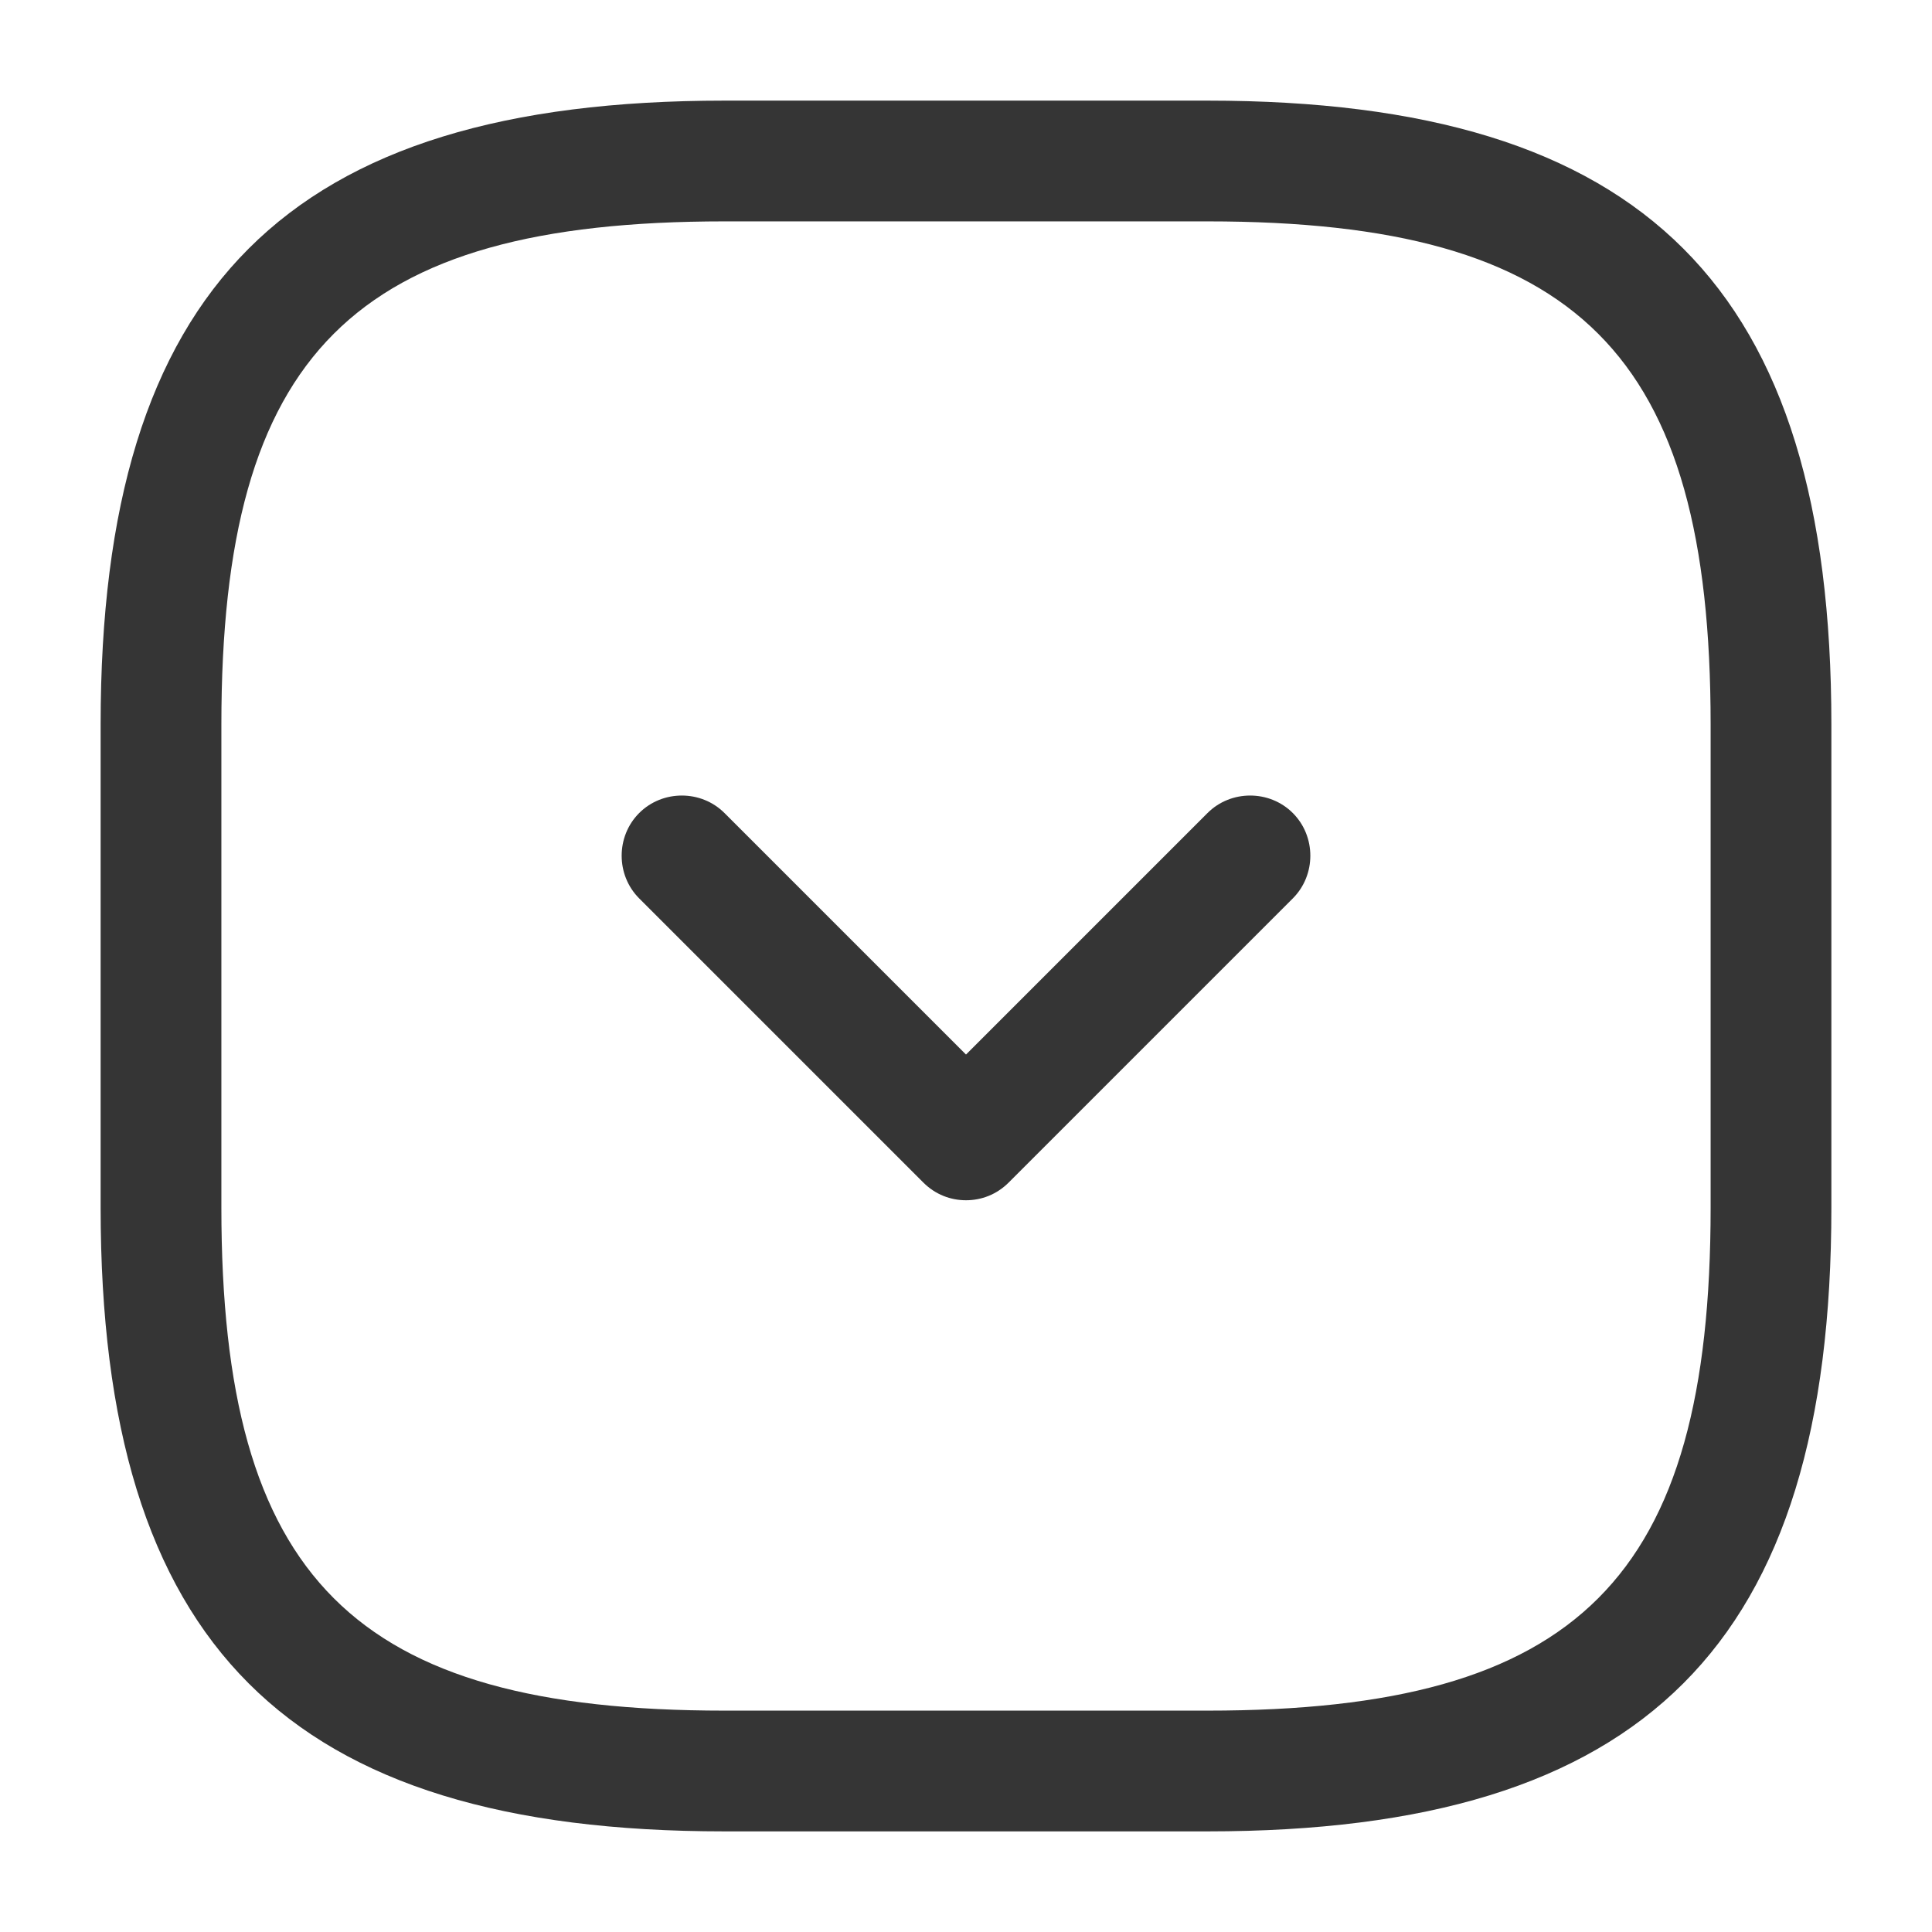
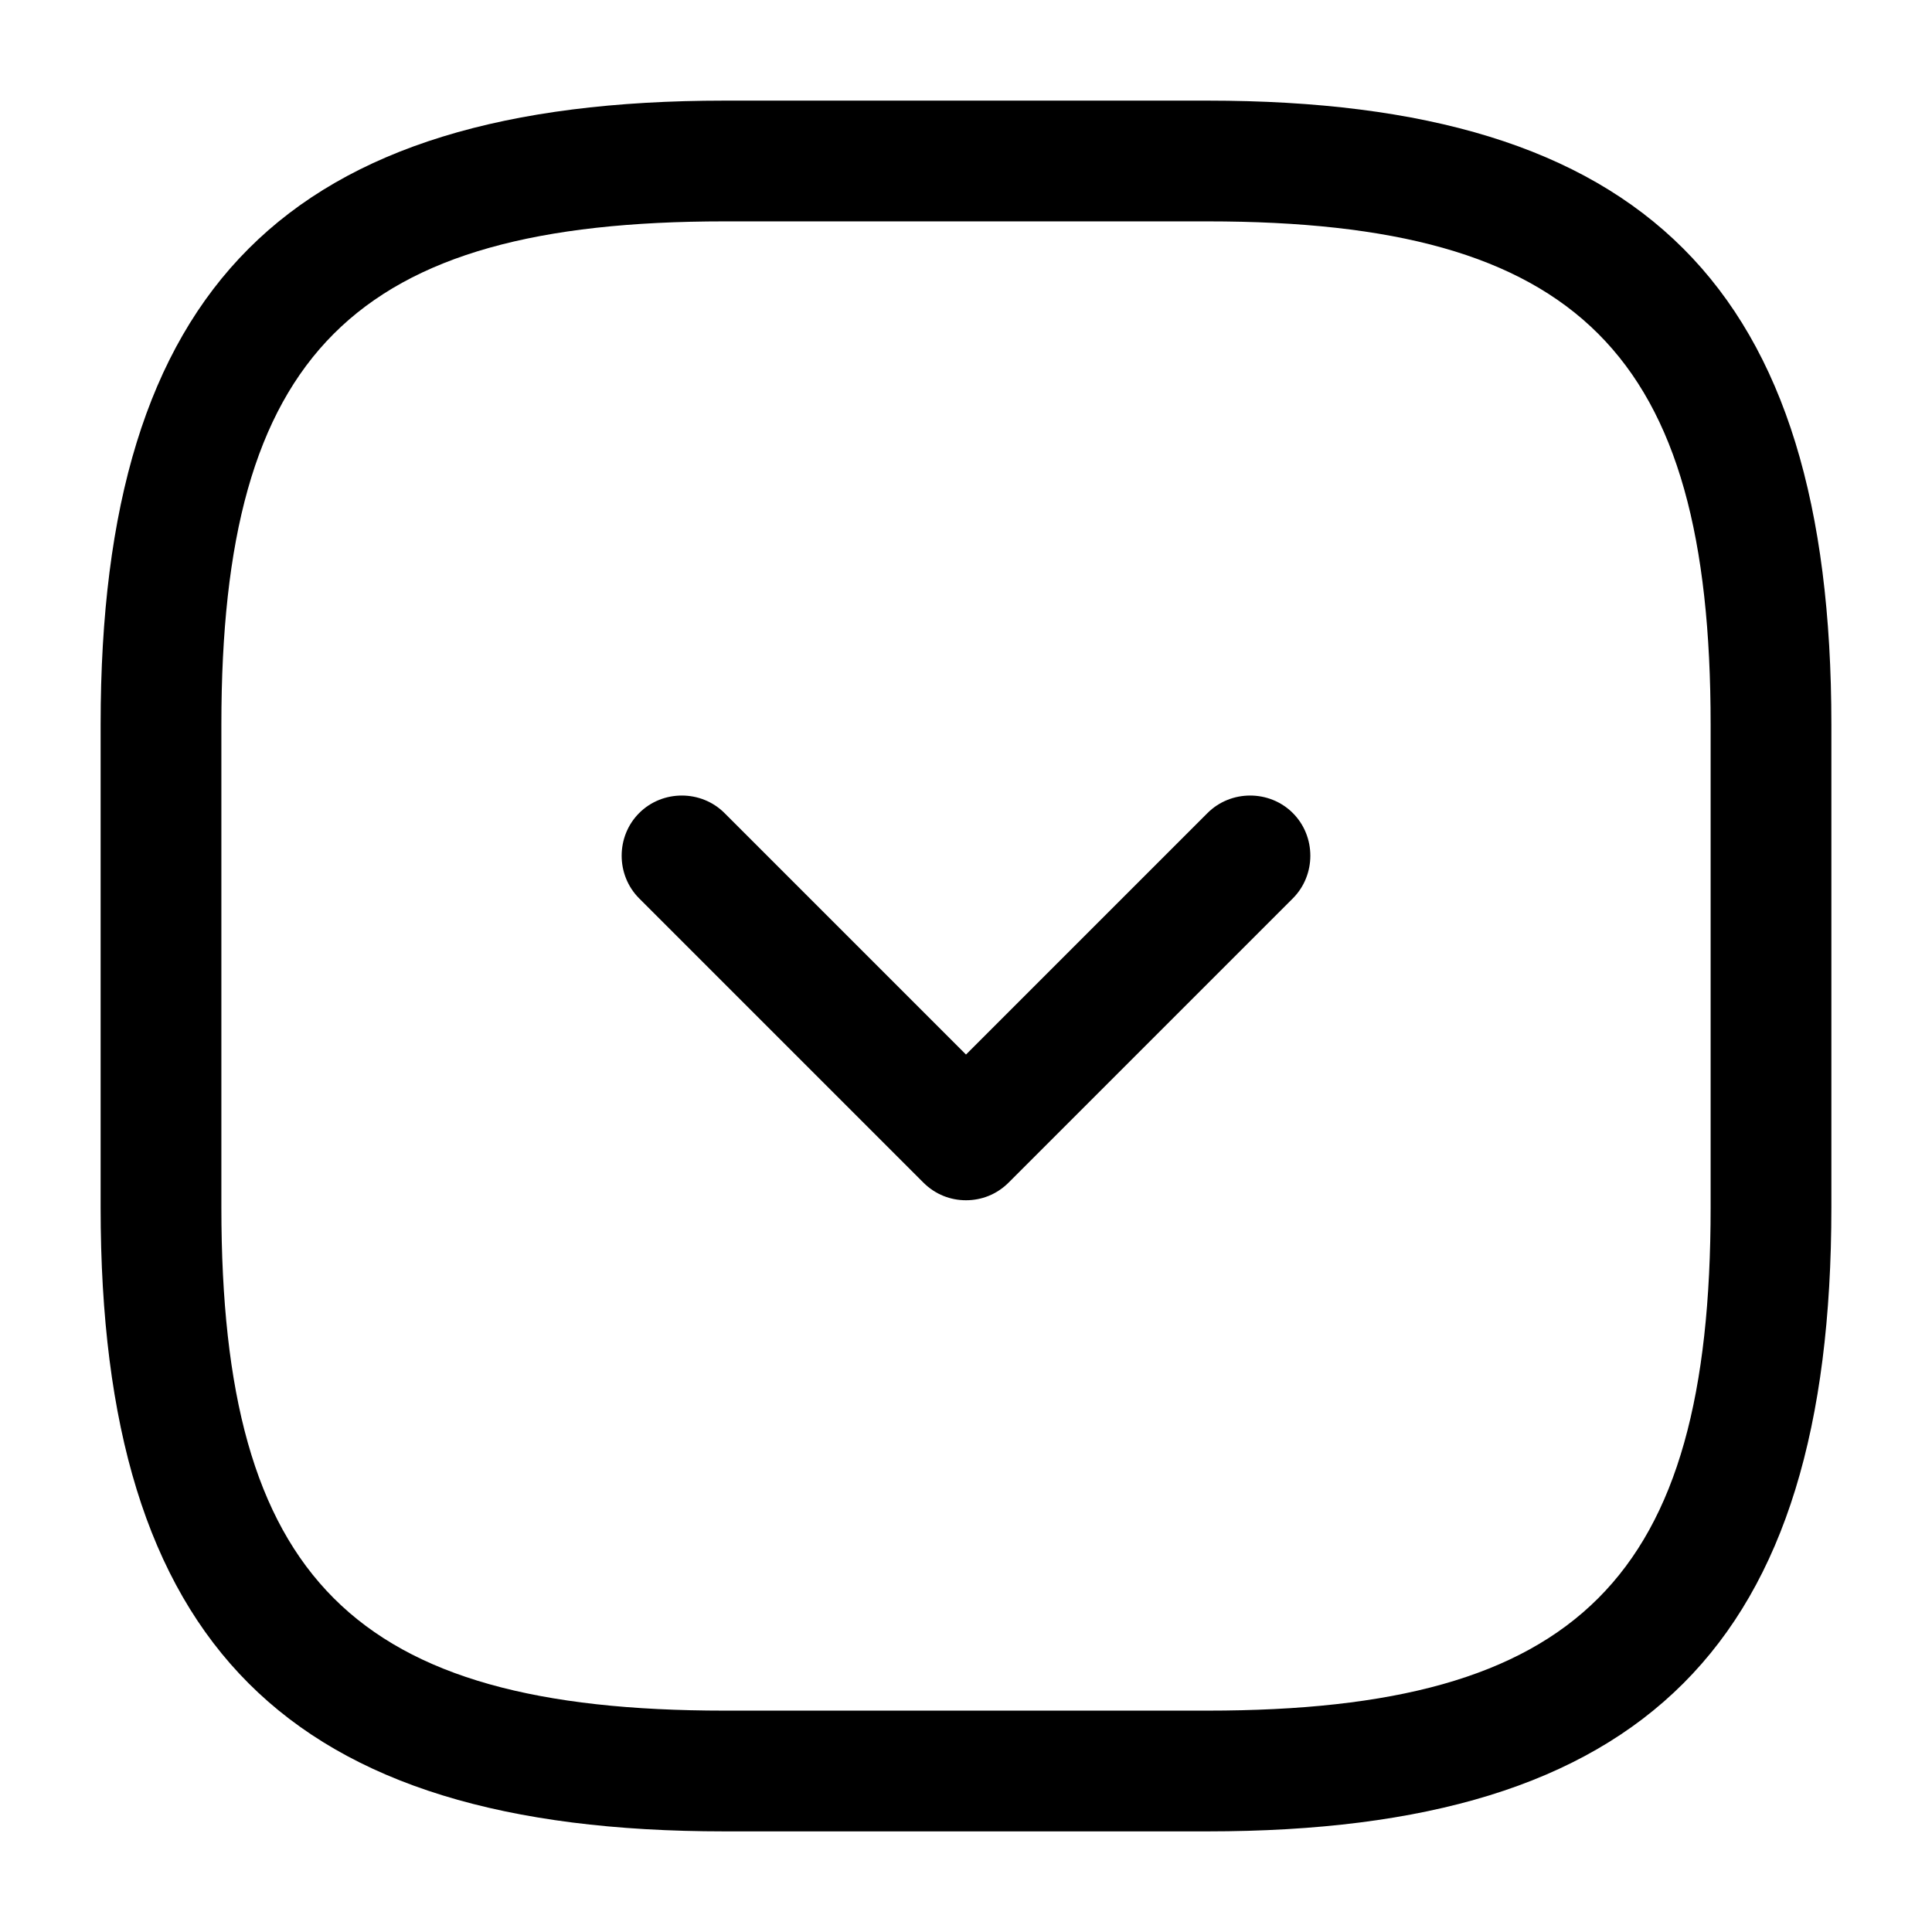
<svg xmlns="http://www.w3.org/2000/svg" width="48" height="48" viewBox="0 0 48 48" fill="none">
-   <path d="M30 45.5H18C7.14 45.5 2.5 40.86 2.5 30V18C2.5 7.14 7.14 2.5 18 2.5H30C40.86 2.5 45.5 7.14 45.5 18V30C45.5 40.86 40.86 45.5 30 45.5ZM18 5.5C8.78 5.5 5.5 8.78 5.5 18V30C5.5 39.22 8.78 42.5 18 42.5H30C39.22 42.5 42.5 39.22 42.5 30V18C42.5 8.78 39.22 5.5 30 5.5H18Z" fill="#353535" />
-   <path d="M24 29.82C23.62 29.82 23.24 29.68 22.94 29.38L15.88 22.32C15.3 21.74 15.3 20.78 15.88 20.2C16.46 19.62 17.42 19.62 18 20.2L24 26.2L30 20.2C30.58 19.62 31.54 19.62 32.12 20.2C32.7 20.78 32.7 21.74 32.12 22.32L25.06 29.38C24.76 29.68 24.38 29.82 24 29.82Z" fill="#353535" />
+   <path d="M30 45.5H18C7.14 45.5 2.5 40.86 2.5 30V18C2.5 7.14 7.14 2.5 18 2.5H30C40.86 2.5 45.5 7.14 45.5 18V30C45.5 40.86 40.86 45.5 30 45.5ZM18 5.5C8.78 5.5 5.5 8.78 5.5 18V30C5.5 39.22 8.78 42.5 18 42.5H30C39.22 42.5 42.5 39.22 42.5 30V18C42.5 8.78 39.22 5.5 30 5.5H18Z" fill="currentColor" />
+   <path d="M24 29.82C23.62 29.82 23.24 29.68 22.94 29.38L15.88 22.32C15.3 21.74 15.3 20.78 15.88 20.2C16.46 19.62 17.42 19.62 18 20.2L24 26.2L30 20.2C30.58 19.62 31.54 19.62 32.12 20.2C32.7 20.78 32.7 21.74 32.12 22.32L25.06 29.38C24.76 29.68 24.38 29.82 24 29.82Z" fill="currentColor" />
</svg>
